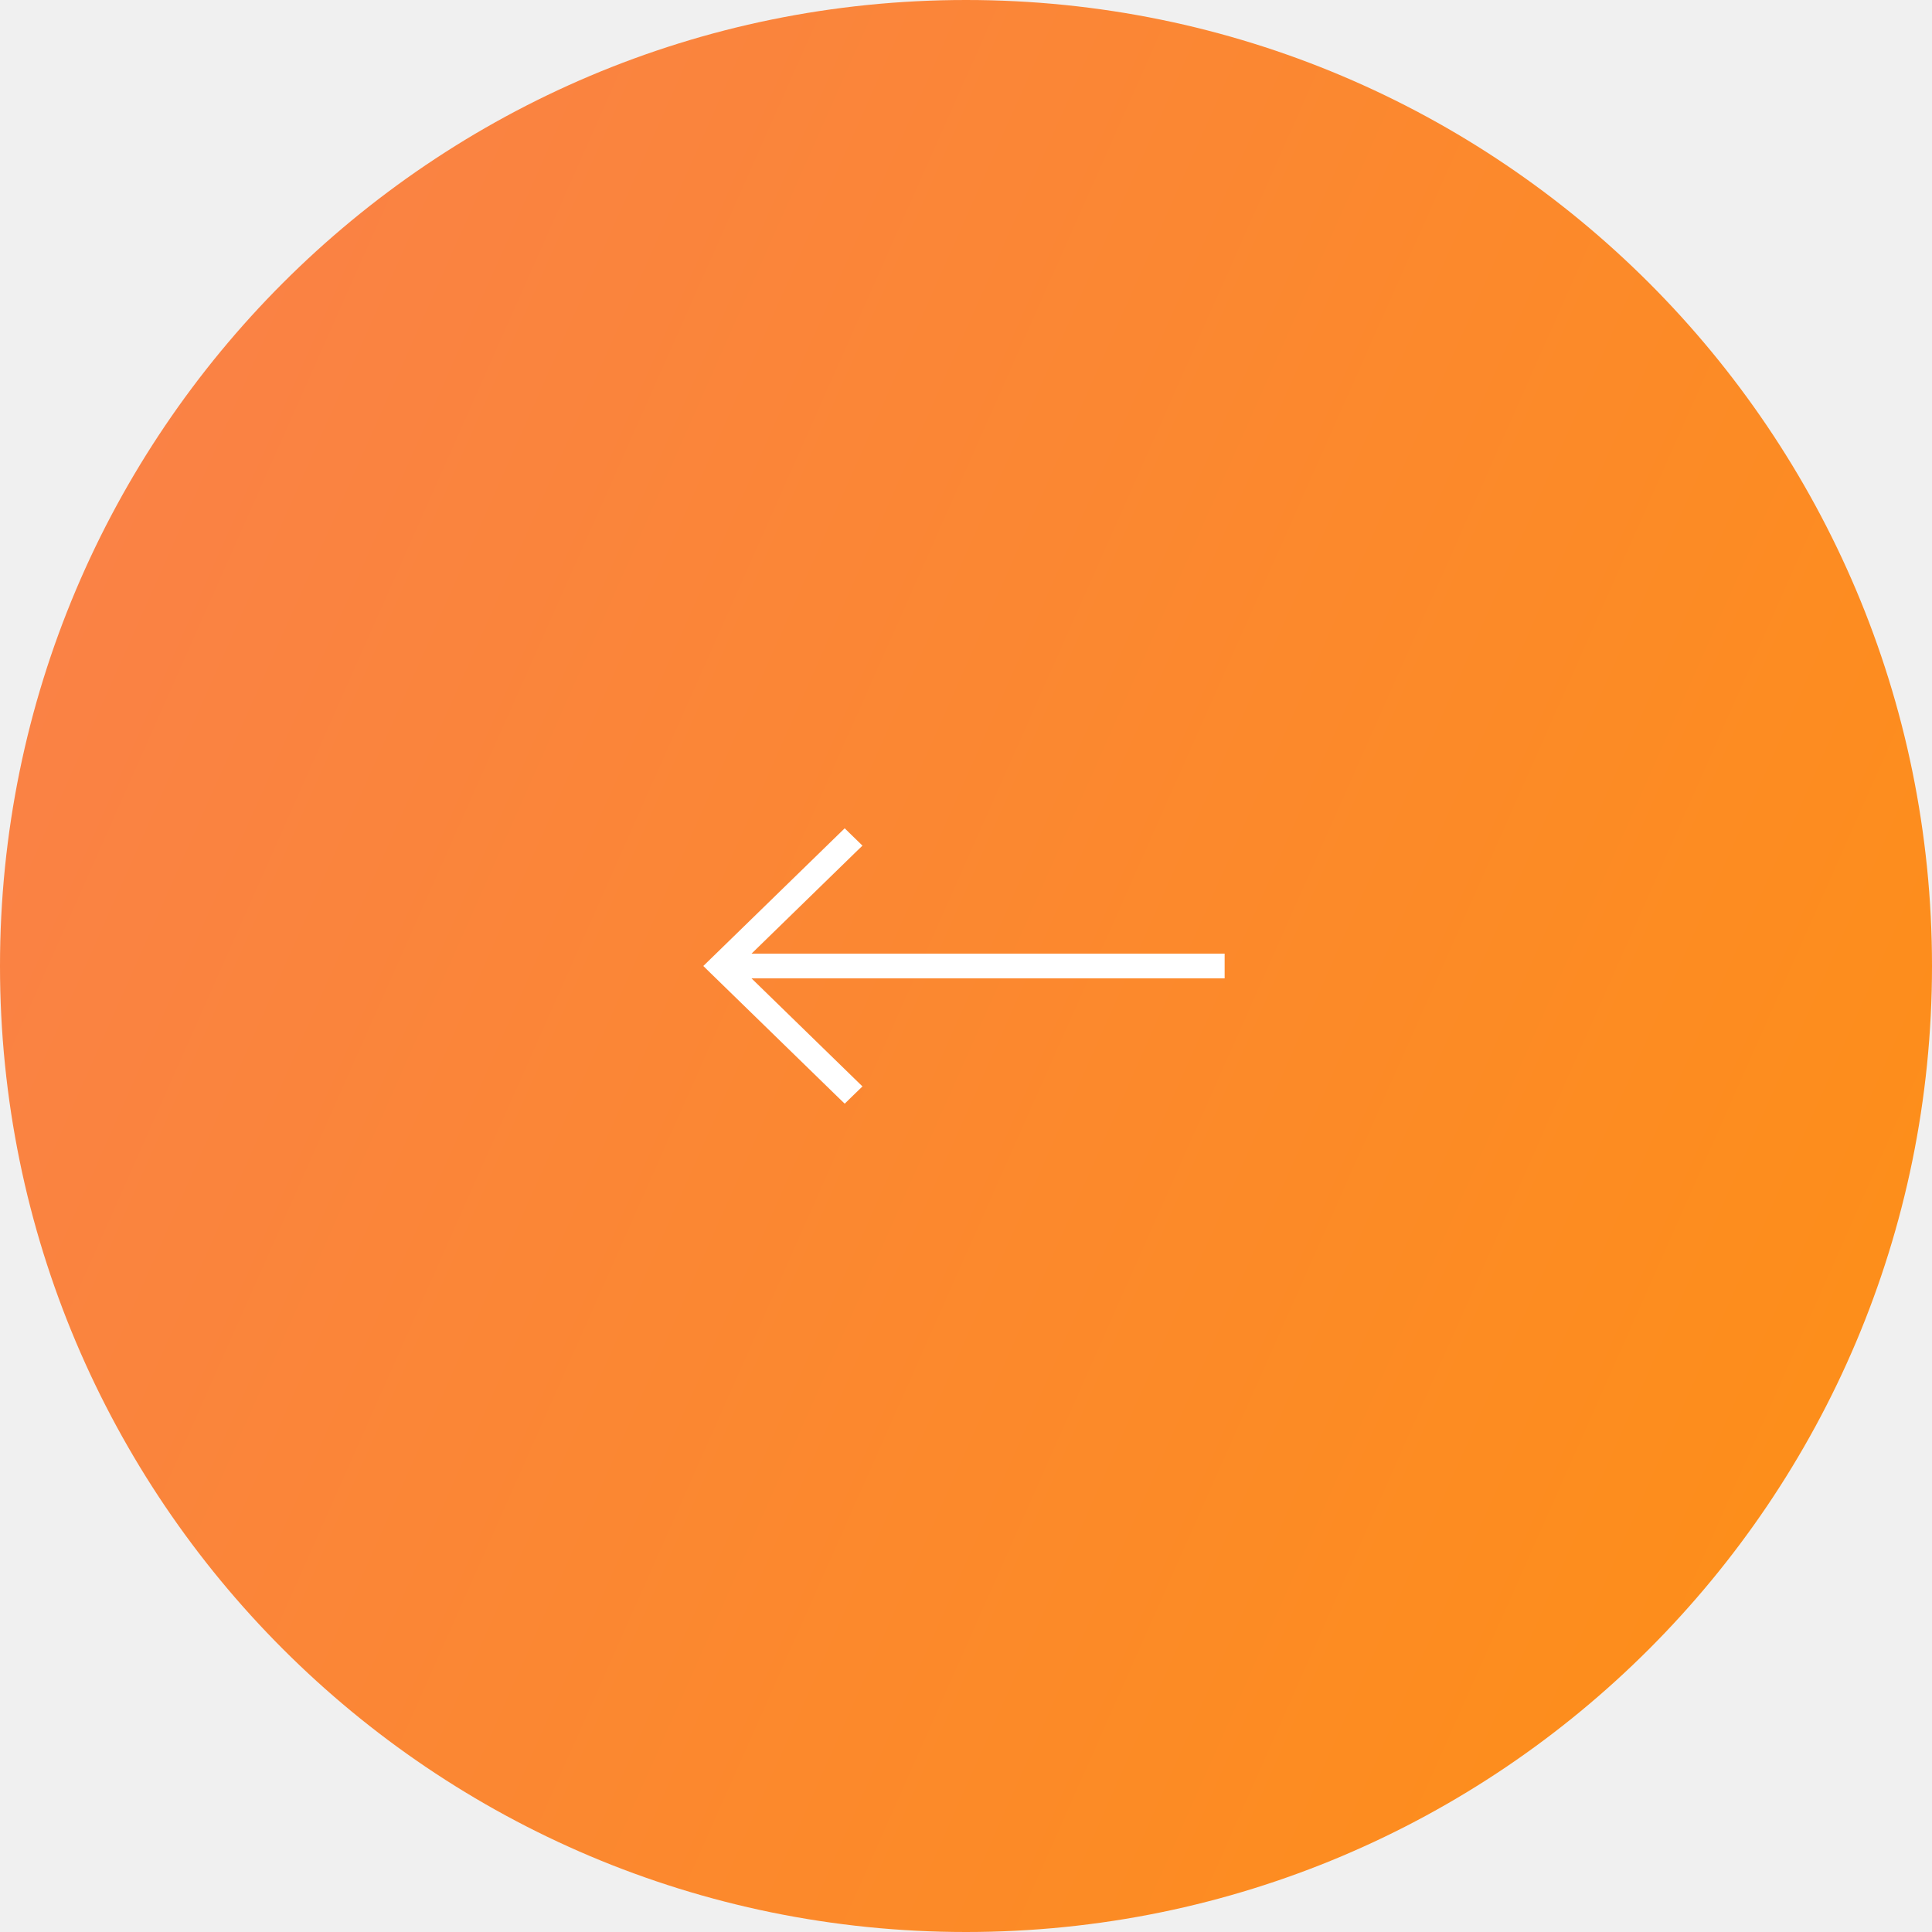
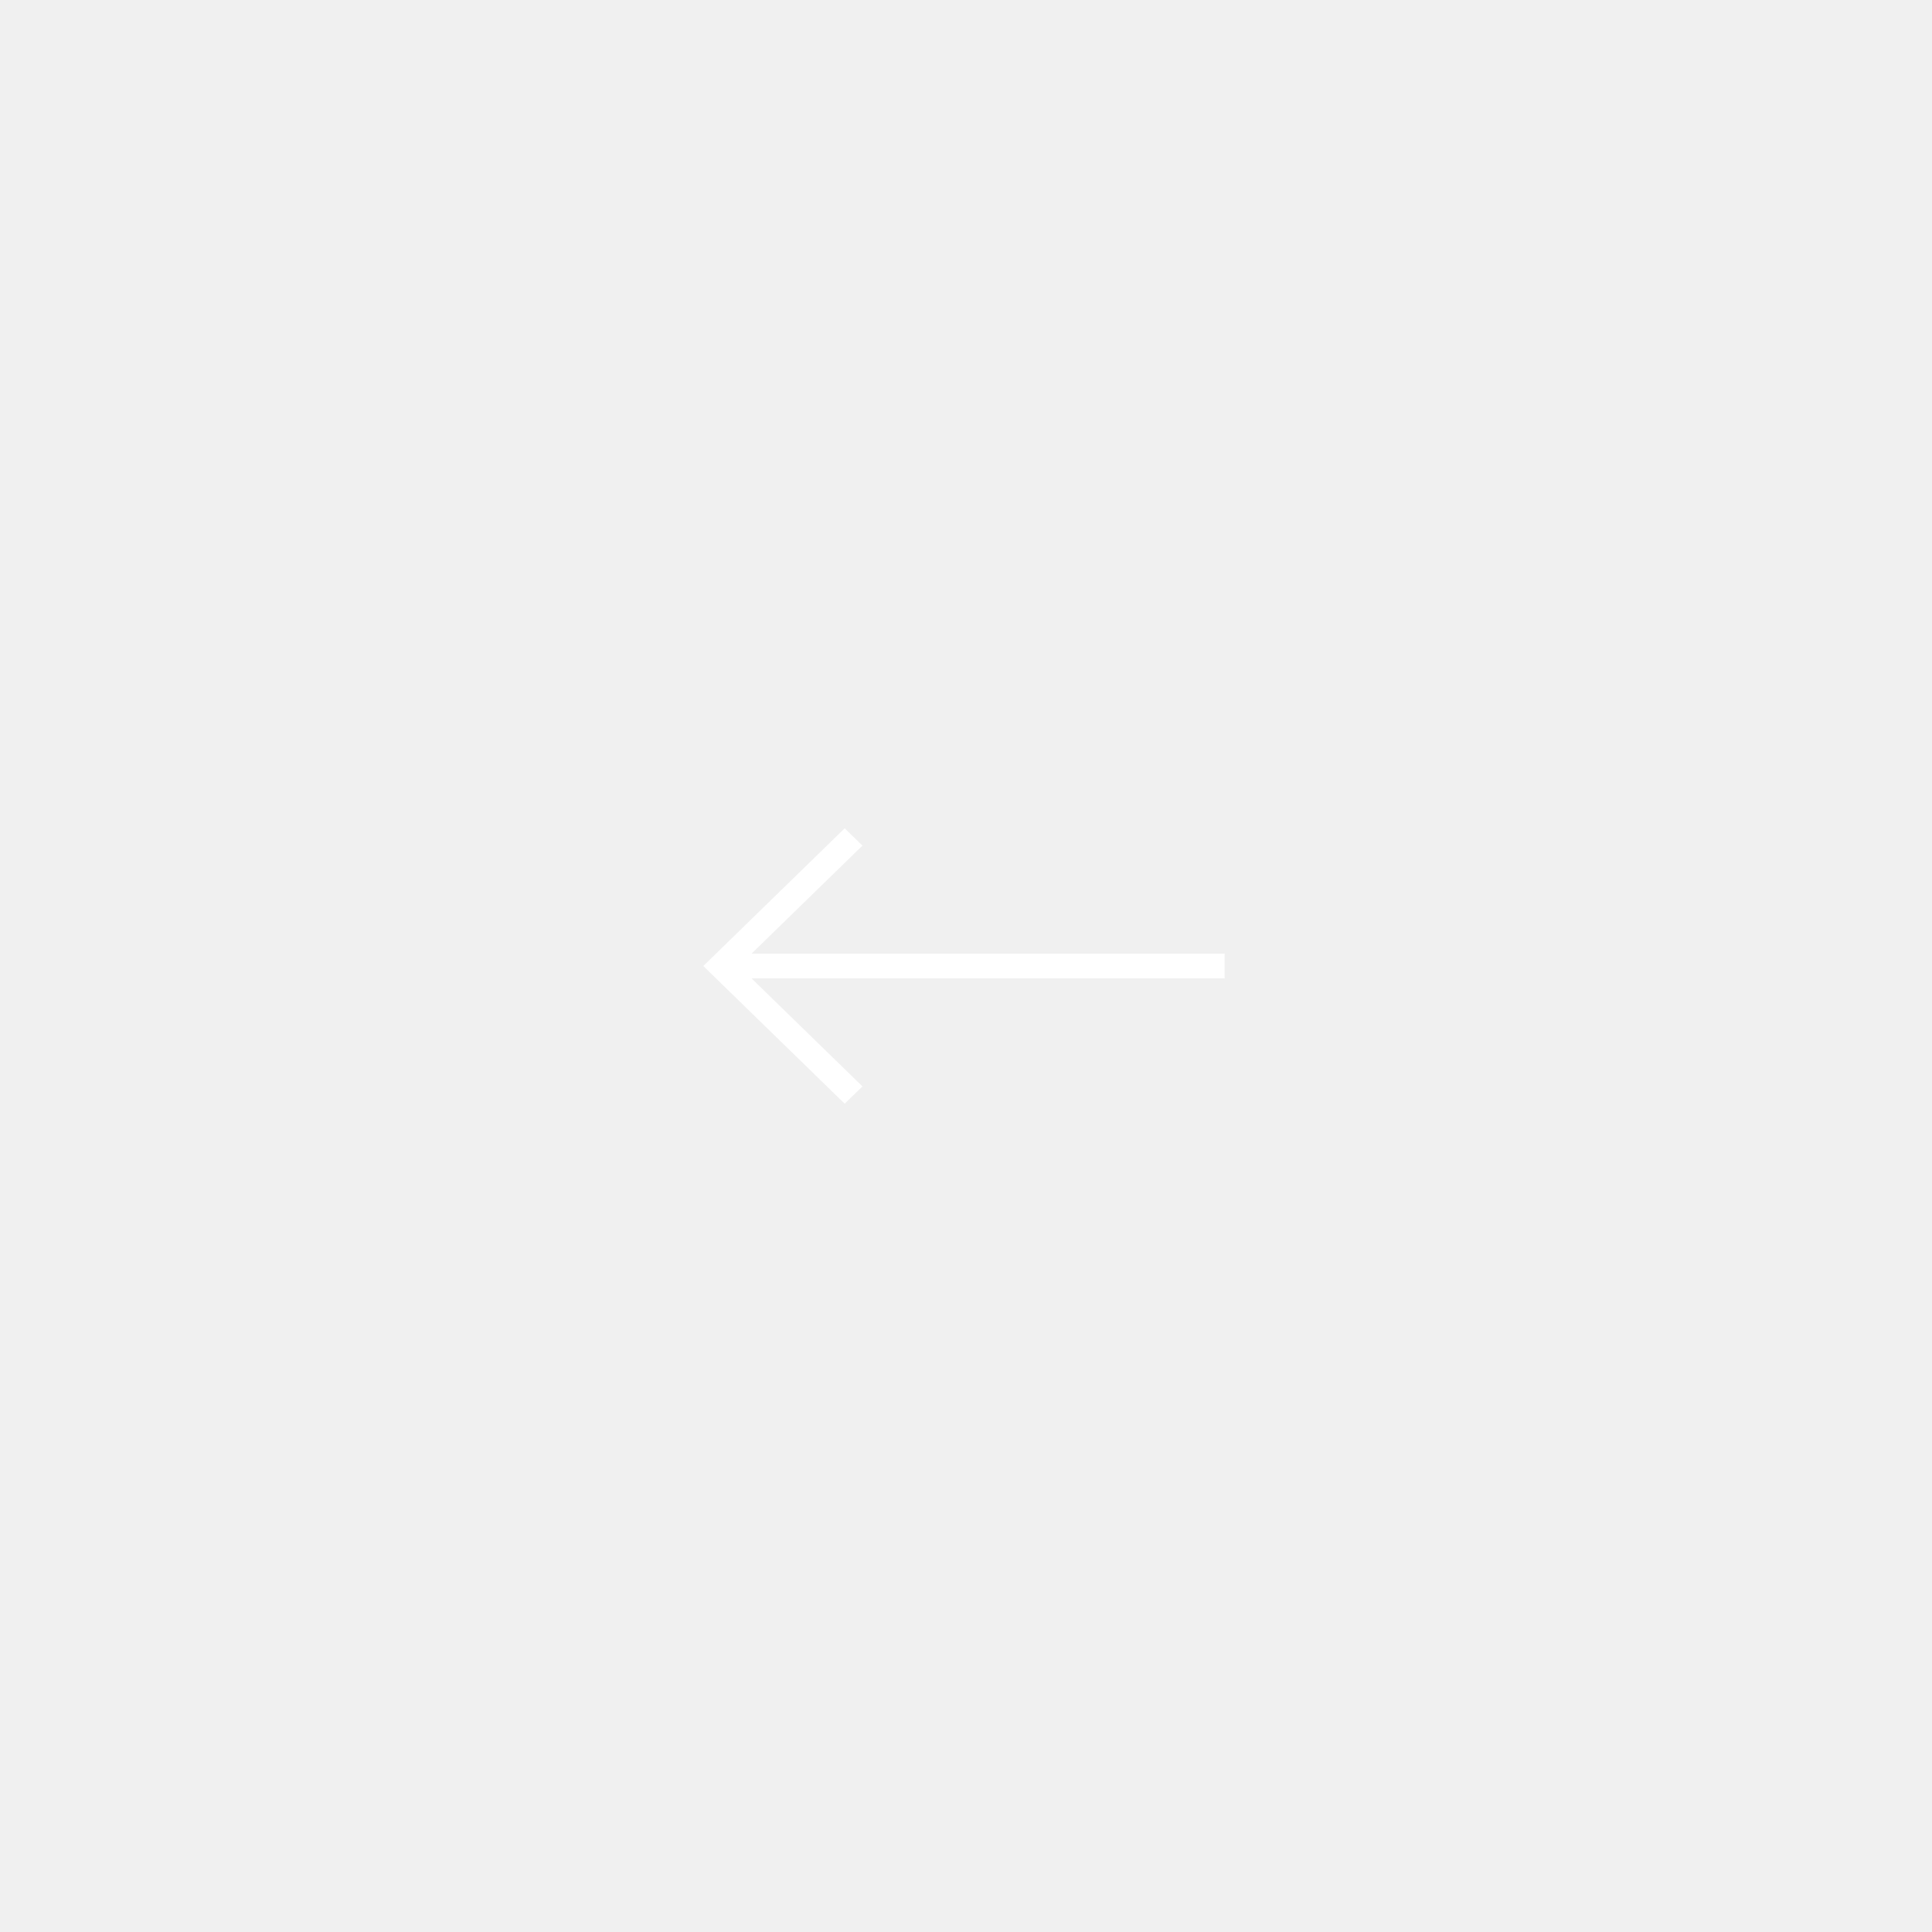
- <svg xmlns="http://www.w3.org/2000/svg" width="62" height="62" viewBox="0 0 62 62" fill="none">
-   <circle cx="31" cy="31" r="31" fill="url(#paint0_linear)" />
-   <path d="M27.002 35.108L27.107 35.209L27.211 35.107L27.351 34.971L27.462 34.864L27.351 34.756L23.748 31.247H39H39.15V31.097V30.903V30.753H39H23.749L27.351 27.244L27.462 27.137L27.351 27.029L27.211 26.893L27.107 26.791L27.002 26.893L22.895 30.893L22.785 31L22.895 31.108L27.002 35.108Z" fill="white" stroke="white" stroke-width="0.3" />
-   <defs>
+ <svg xmlns="http://www.w3.org/2000/svg" width="62" height="62" viewBox="0 0 62 62" fill="none" version="1.1" id="svg13">
+   <path d="M27.002 35.108L27.107 35.209L27.211 35.107L27.351 34.971L27.462 34.864L27.351 34.756L23.748 31.247H39H39.15V31.097V30.903V30.753H39H23.749L27.351 27.244L27.462 27.137L27.351 27.029L27.211 26.893L27.107 26.791L27.002 26.893L22.895 30.893L22.785 31L22.895 31.108L27.002 35.108Z" id="path4" style="fill-rule:evenodd" stroke-width="0.3" stroke="white" fill="white" />
+   <defs id="defs11">
    <linearGradient id="paint0_linear" x1="-2.747" y1="9.185" x2="72.001" y2="42.408" gradientUnits="userSpaceOnUse">
-       <stop stop-color="#F9804B" />
-       <stop offset="1" stop-color="#FE9013" />
+       <stop stop-color="#F9804B" id="stop6" />
+       <stop offset="1" stop-color="#FE9013" id="stop8" />
    </linearGradient>
  </defs>
</svg>
